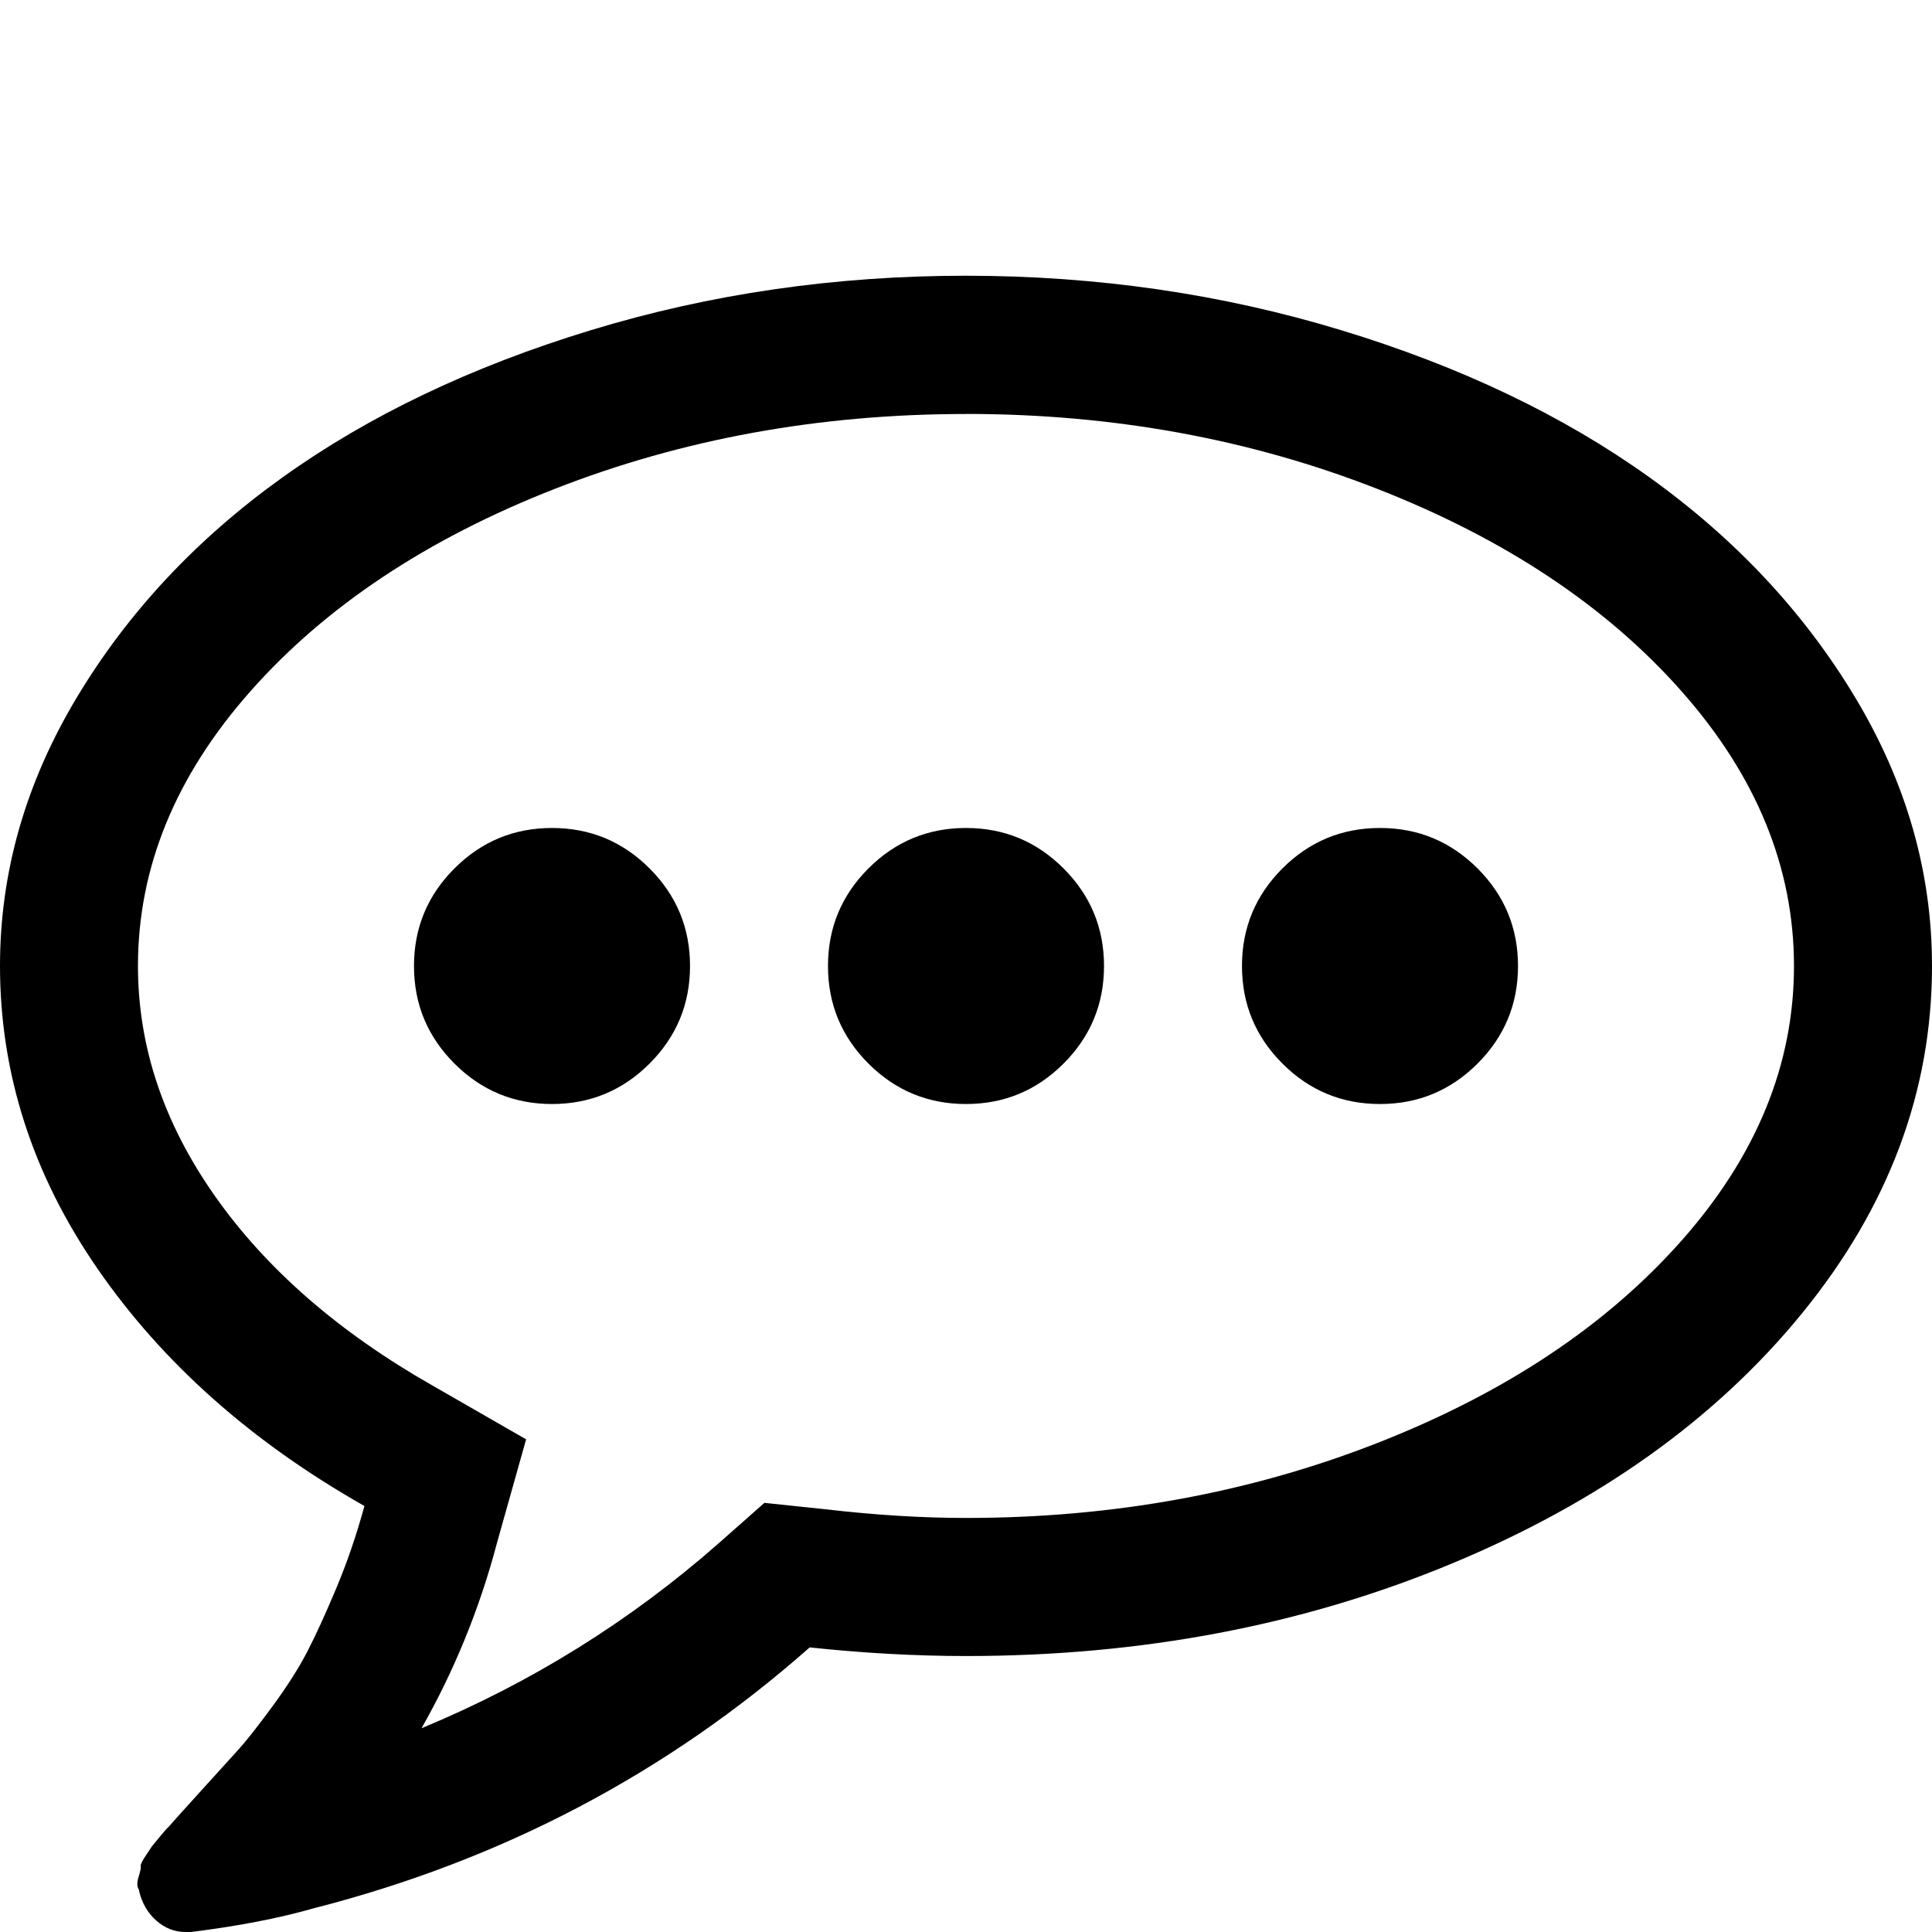
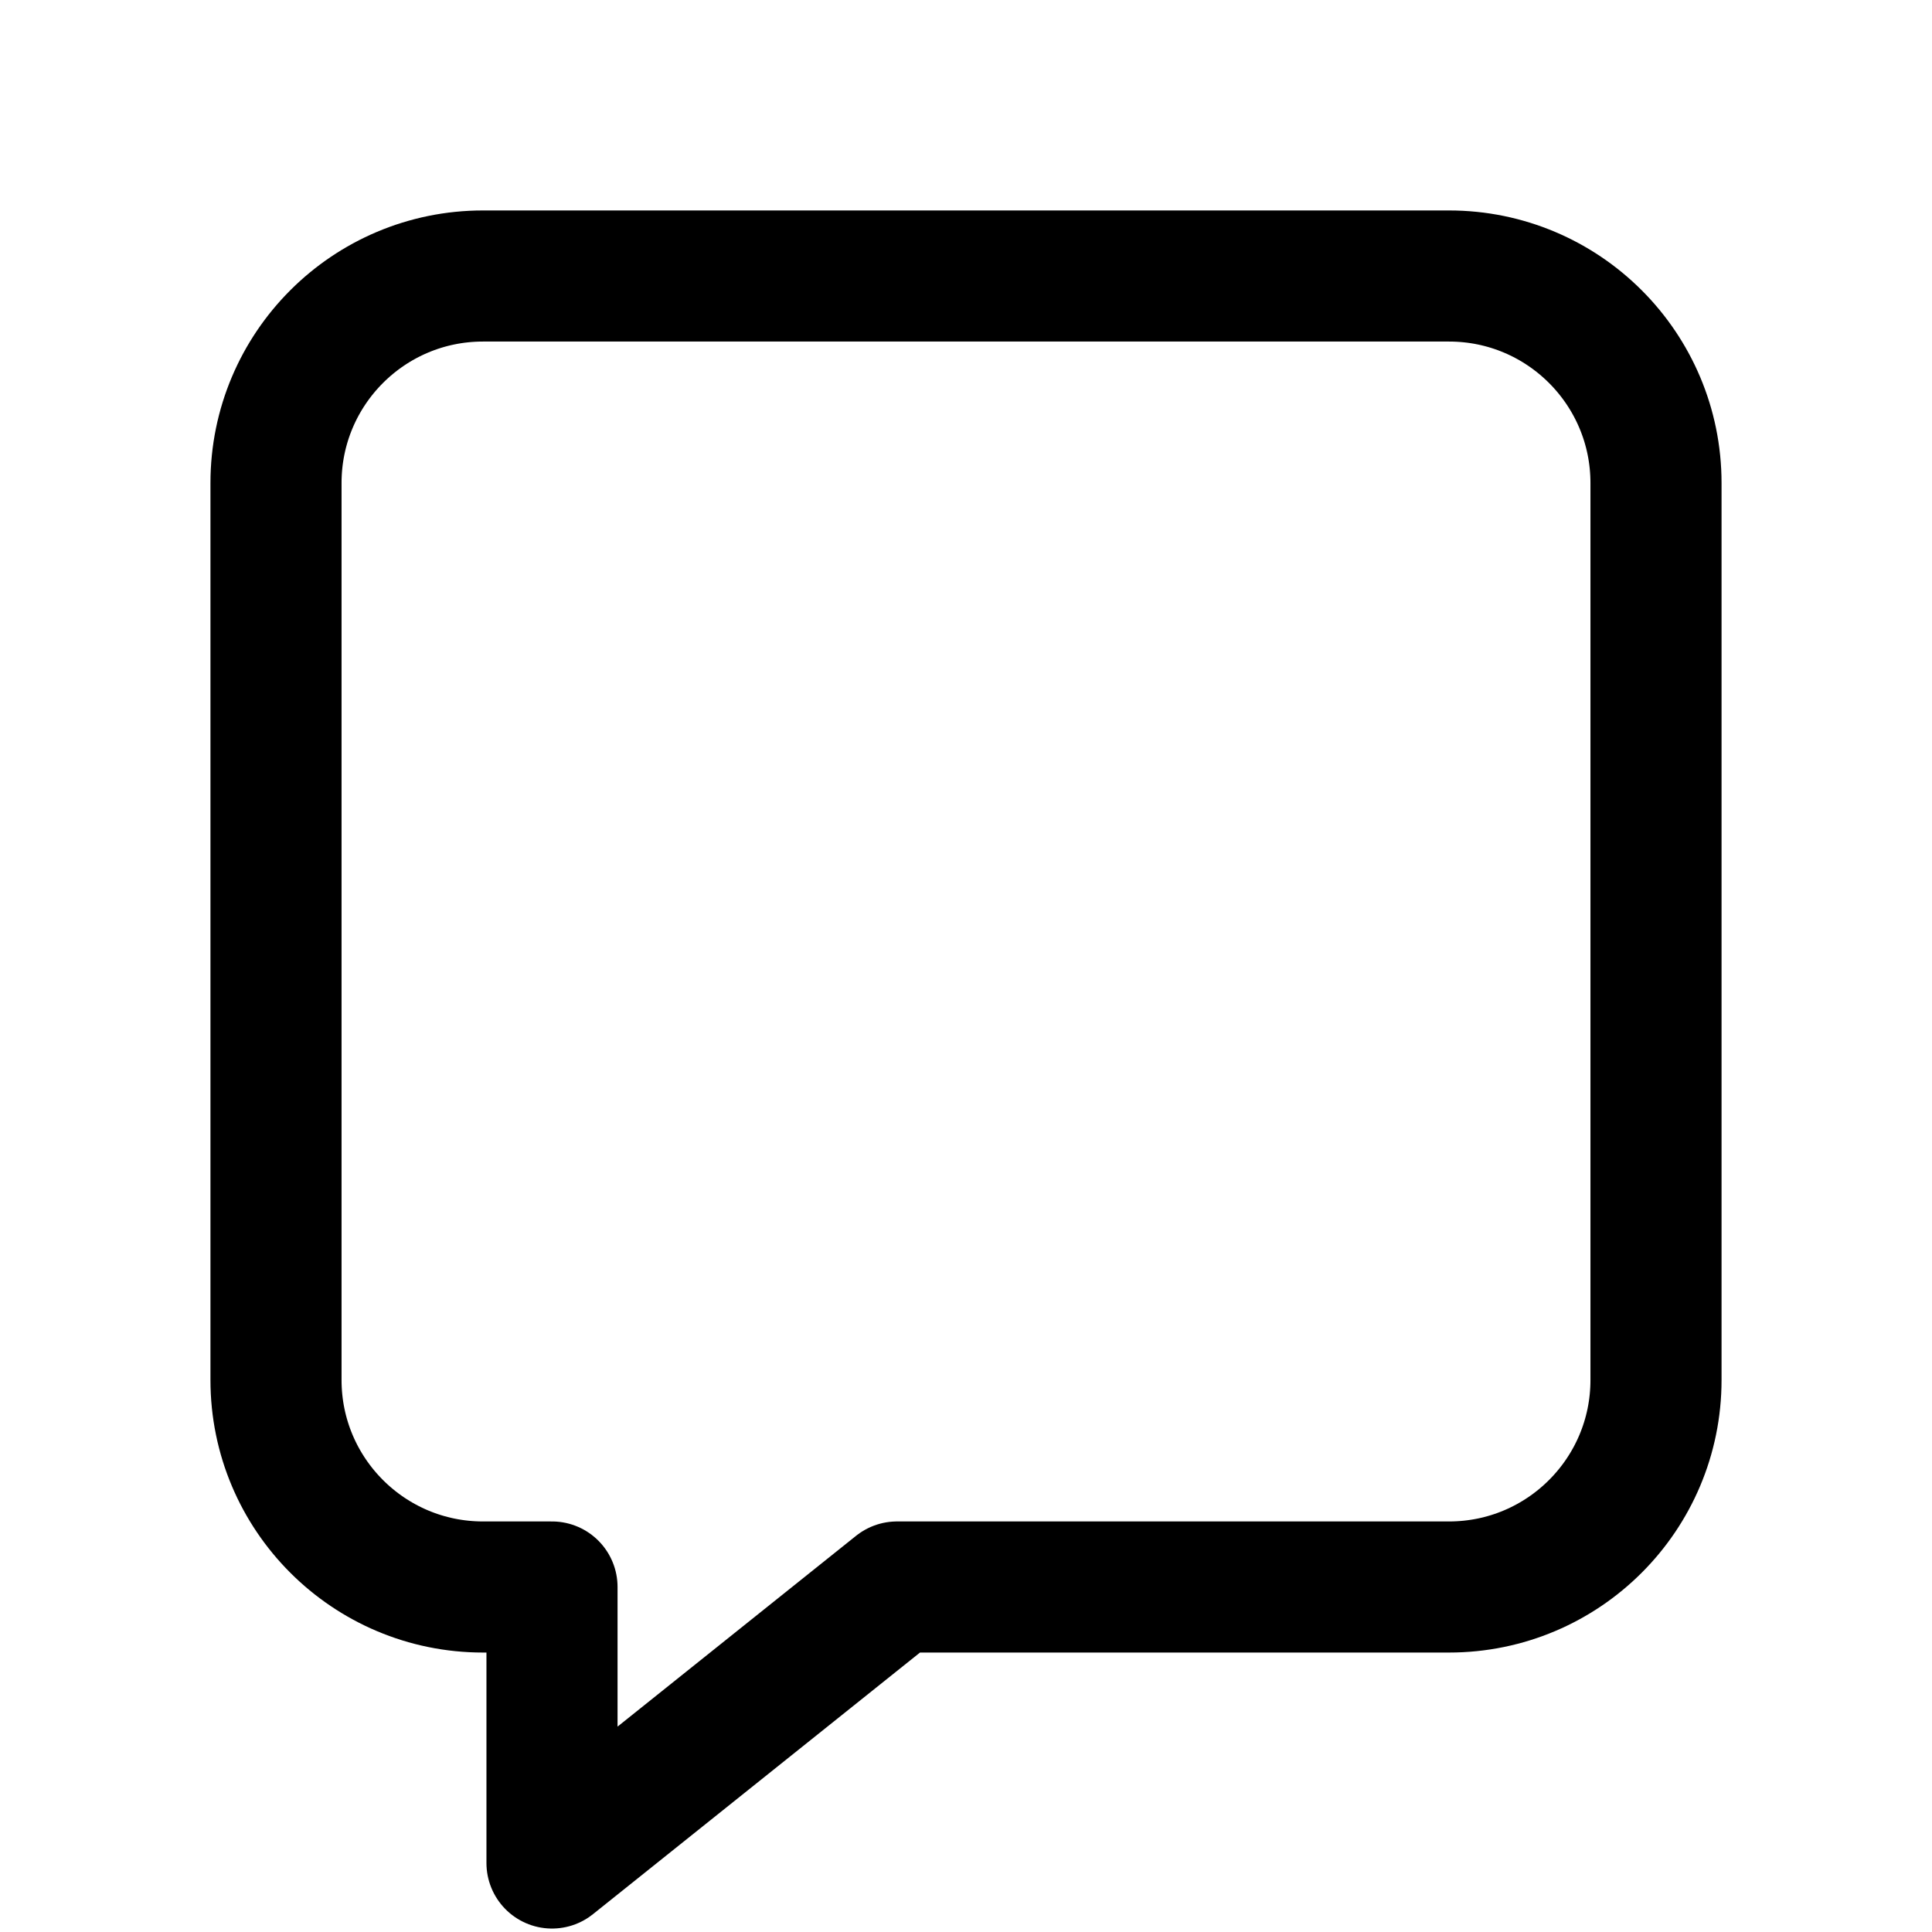
- <svg xmlns="http://www.w3.org/2000/svg" t="1659253829659" class="icon" viewBox="0 0 1024 1024" version="1.1" p-id="8501" width="200" height="200">
-   <defs>
-     <style type="text/css">@font-face { font-family: feedback-iconfont; src: url("//at.alicdn.com/t/font_1031158_u69w8yhxdu.woff2?t=1630033759944") format("woff2"), url("//at.alicdn.com/t/font_1031158_u69w8yhxdu.woff?t=1630033759944") format("woff"), url("//at.alicdn.com/t/font_1031158_u69w8yhxdu.ttf?t=1630033759944") format("truetype"); }
- </style>
-   </defs>
-   <path d="M365.728 512q0 30.272-21.44 51.712t-51.712 21.44-51.712-21.44-21.44-51.712 21.44-51.712 51.712-21.44 51.712 21.44 21.44 51.712zM585.152 512q0 30.272-21.44 51.712t-51.712 21.44-51.712-21.44-21.44-51.712 21.44-51.712 51.712-21.44 51.712 21.44 21.44 51.712zM804.576 512q0 30.272-21.44 51.712t-51.712 21.44-51.712-21.44-21.44-51.712 21.44-51.712 51.712-21.44 51.712 21.44 21.44 51.712zM512 219.424q-116.576 0-218.016 39.712t-161.152 107.136-59.712 145.728q0 64 40.864 122.016t115.136 100.288l49.728 28.576-15.424 54.848q-13.728 52-40 98.272 86.848-36 157.152-97.728l24.576-21.728 32.576 3.424q39.424 4.576 74.272 4.576 116.576 0 217.984-39.712t161.152-107.136 59.712-145.728-59.712-145.728-161.152-107.136-218.016-39.712zM1024 512q0 99.424-68.576 183.712t-186.272 133.152-257.152 48.864q-40 0-82.848-4.576-113.152 100-262.848 138.272-28 8-65.152 12.576l-2.848 0q-8.576 0-15.424-6.016t-9.152-15.712l0-0.576q-1.728-2.272-0.288-6.848t1.152-5.728 2.56-5.44l3.424-5.152t4-4.864 4.576-5.152q4-4.576 17.728-19.712t19.712-21.728 17.728-22.56 18.56-29.152 15.424-33.728 14.848-43.424q-89.728-50.848-141.44-125.728t-51.712-160.576q0-74.272 40.576-142.016t109.152-116.864 163.424-78.016 198.848-28.864 198.848 28.864 163.424 78.016 109.152 116.864 40.576 142.016z" p-id="8502" />
+ <svg xmlns="http://www.w3.org/2000/svg" viewBox="0 0 28 28" fill="none" stroke="currentColor" stroke-width="1.9" stroke-linejoin="round">
+   <path d="M7 4h14a3 3 0 0 1 3 3v13a3 3 0 0 1-3 3h-8l-5 4v-4H7a3 3 0 0 1-3-3V7a3 3 0 0 1 3-3Z" />
</svg>
